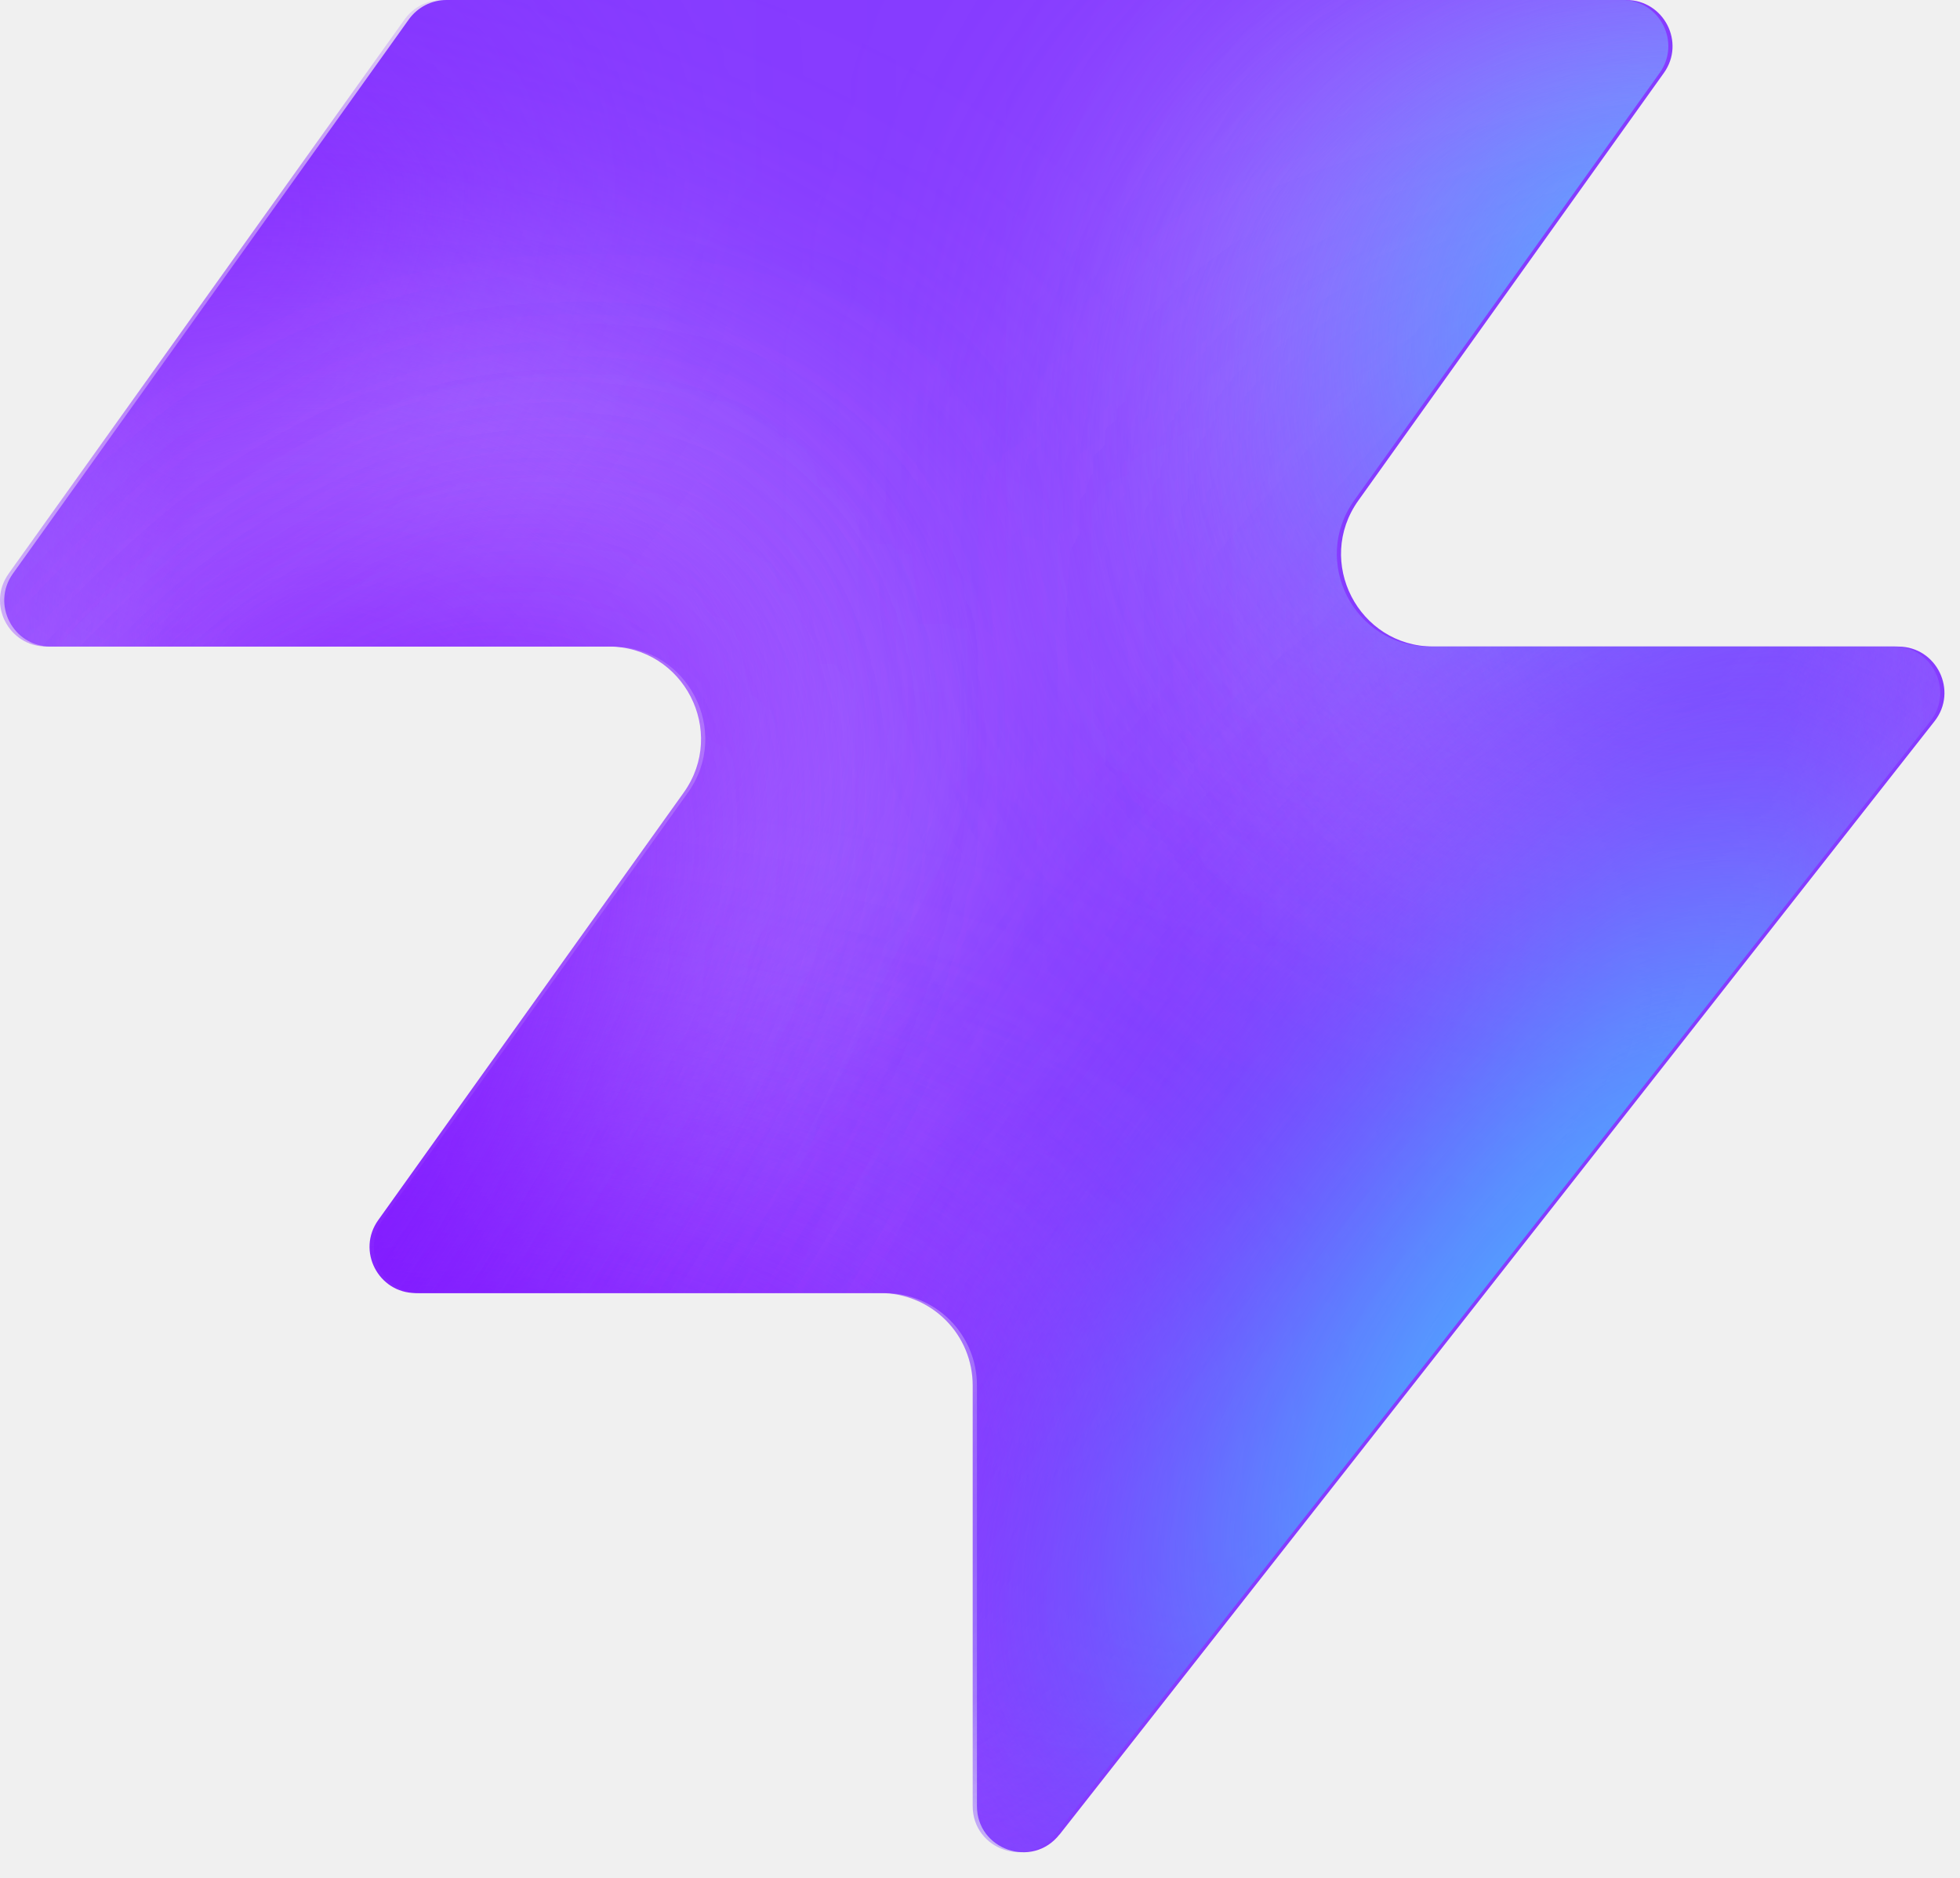
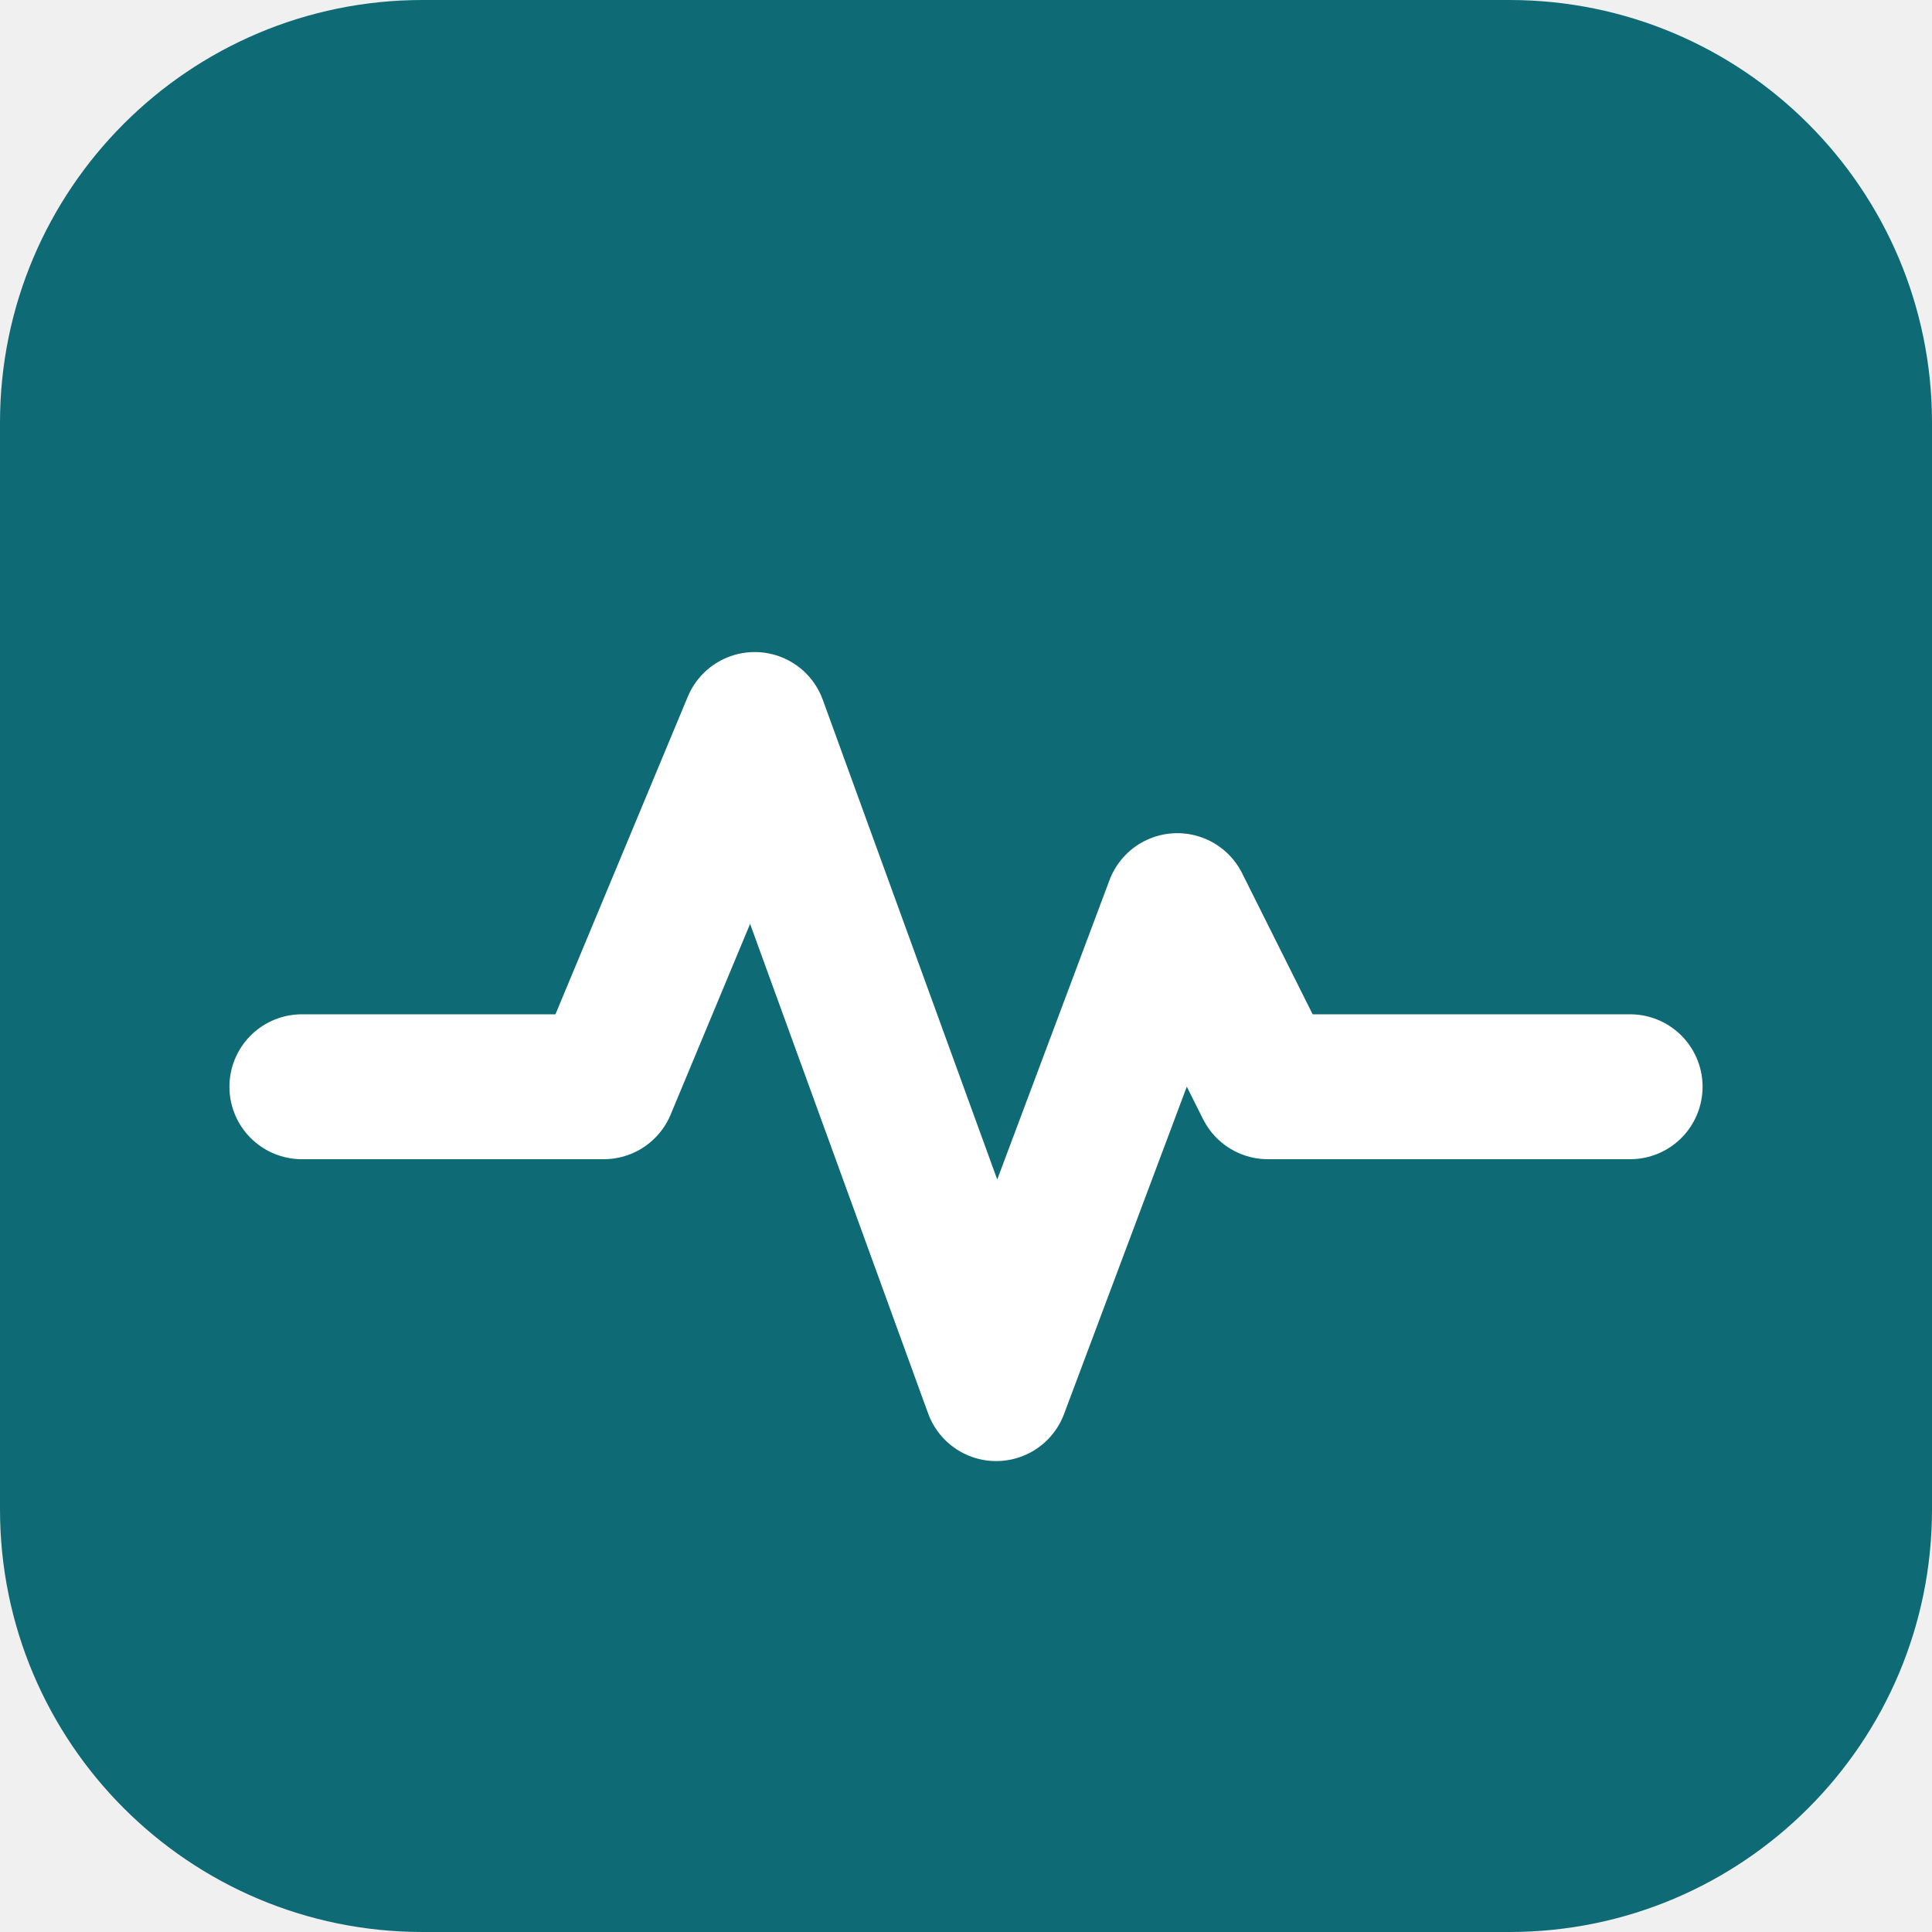
- <svg xmlns="http://www.w3.org/2000/svg" width="48" height="46" fill="none" viewBox="0 0 48 46">
-   <path fill="#863bff" d="M25.946 44.938c-.664.845-2.021.375-2.021-.698V33.937a2.26 2.26 0 0 0-2.262-2.262H10.287c-.92 0-1.456-1.04-.92-1.788l7.48-10.471c1.07-1.497 0-3.578-1.842-3.578H1.237c-.92 0-1.456-1.04-.92-1.788L10.013.474c.214-.297.556-.474.92-.474h28.894c.92 0 1.456 1.04.92 1.788l-7.48 10.471c-1.07 1.498 0 3.579 1.842 3.579h11.377c.943 0 1.473 1.088.89 1.83L25.947 44.94z" style="fill:#863bff;fill:color(display-p3 .525 .23 1);fill-opacity:1" />
-   <mask id="a" width="48" height="46" x="0" y="0" maskUnits="userSpaceOnUse" style="mask-type:alpha">
-     <path fill="#000" d="M25.842 44.938c-.664.844-2.021.375-2.021-.698V33.937a2.26 2.26 0 0 0-2.262-2.262H10.183c-.92 0-1.456-1.04-.92-1.788l7.48-10.471c1.07-1.498 0-3.579-1.842-3.579H1.133c-.92 0-1.456-1.04-.92-1.787L9.91.473c.214-.297.556-.474.92-.474h28.894c.92 0 1.456 1.04.92 1.788l-7.48 10.471c-1.07 1.498 0 3.578 1.842 3.578h11.377c.943 0 1.473 1.088.89 1.832L25.843 44.94z" style="fill:#000;fill-opacity:1" />
-   </mask>
-   <g mask="url(#a)">
-     <g filter="url(#b)">
-       <ellipse cx="5.508" cy="14.704" fill="#ede6ff" rx="5.508" ry="14.704" style="fill:#ede6ff;fill:color(display-p3 .927 .903 1);fill-opacity:1" transform="matrix(.00324 1 1 -.00324 -4.47 31.516)" />
-     </g>
-     <g filter="url(#c)">
-       <ellipse cx="10.399" cy="29.851" fill="#ede6ff" rx="10.399" ry="29.851" style="fill:#ede6ff;fill:color(display-p3 .927 .903 1);fill-opacity:1" transform="matrix(.00324 1 1 -.00324 -39.328 7.883)" />
-     </g>
-     <g filter="url(#d)">
-       <ellipse cx="5.508" cy="30.487" fill="#7e14ff" rx="5.508" ry="30.487" style="fill:#7e14ff;fill:color(display-p3 .492 .077 1);fill-opacity:1" transform="rotate(89.814 -25.913 -14.639)scale(1 -1)" />
-     </g>
-     <g filter="url(#e)">
-       <ellipse cx="5.508" cy="30.599" fill="#7e14ff" rx="5.508" ry="30.599" style="fill:#7e14ff;fill:color(display-p3 .492 .077 1);fill-opacity:1" transform="rotate(89.814 -32.644 -3.334)scale(1 -1)" />
-     </g>
-     <g filter="url(#f)">
-       <ellipse cx="5.508" cy="30.599" fill="#7e14ff" rx="5.508" ry="30.599" style="fill:#7e14ff;fill:color(display-p3 .492 .077 1);fill-opacity:1" transform="matrix(.00324 1 1 -.00324 -34.34 30.47)" />
-     </g>
-     <g filter="url(#g)">
-       <ellipse cx="14.072" cy="22.078" fill="#ede6ff" rx="14.072" ry="22.078" style="fill:#ede6ff;fill:color(display-p3 .927 .903 1);fill-opacity:1" transform="rotate(93.35 24.506 48.493)scale(-1 1)" />
-     </g>
-     <g filter="url(#h)">
-       <ellipse cx="3.47" cy="21.501" fill="#7e14ff" rx="3.47" ry="21.501" style="fill:#7e14ff;fill:color(display-p3 .492 .077 1);fill-opacity:1" transform="rotate(89.009 28.708 47.59)scale(-1 1)" />
-     </g>
-     <g filter="url(#i)">
-       <ellipse cx="3.47" cy="21.501" fill="#7e14ff" rx="3.47" ry="21.501" style="fill:#7e14ff;fill:color(display-p3 .492 .077 1);fill-opacity:1" transform="rotate(89.009 28.708 47.59)scale(-1 1)" />
-     </g>
-     <g filter="url(#j)">
-       <ellipse cx=".387" cy="8.972" fill="#7e14ff" rx="4.407" ry="29.108" style="fill:#7e14ff;fill:color(display-p3 .492 .077 1);fill-opacity:1" transform="rotate(39.51 .387 8.972)" />
-     </g>
-     <g filter="url(#k)">
-       <ellipse cx="47.523" cy="-6.092" fill="#7e14ff" rx="4.407" ry="29.108" style="fill:#7e14ff;fill:color(display-p3 .492 .077 1);fill-opacity:1" transform="rotate(37.892 47.523 -6.092)" />
-     </g>
-     <g filter="url(#l)">
-       <ellipse cx="41.412" cy="6.333" fill="#47bfff" rx="5.971" ry="9.665" style="fill:#47bfff;fill:color(display-p3 .28 .748 1);fill-opacity:1" transform="rotate(37.892 41.412 6.333)" />
-     </g>
-     <g filter="url(#m)">
-       <ellipse cx="-1.879" cy="38.332" fill="#7e14ff" rx="4.407" ry="29.108" style="fill:#7e14ff;fill:color(display-p3 .492 .077 1);fill-opacity:1" transform="rotate(37.892 -1.88 38.332)" />
-     </g>
-     <g filter="url(#n)">
-       <ellipse cx="-1.879" cy="38.332" fill="#7e14ff" rx="4.407" ry="29.108" style="fill:#7e14ff;fill:color(display-p3 .492 .077 1);fill-opacity:1" transform="rotate(37.892 -1.88 38.332)" />
-     </g>
-     <g filter="url(#o)">
-       <ellipse cx="35.651" cy="29.907" fill="#7e14ff" rx="4.407" ry="29.108" style="fill:#7e14ff;fill:color(display-p3 .492 .077 1);fill-opacity:1" transform="rotate(37.892 35.651 29.907)" />
-     </g>
-     <g filter="url(#p)">
-       <ellipse cx="38.418" cy="32.4" fill="#47bfff" rx="5.971" ry="15.297" style="fill:#47bfff;fill:color(display-p3 .28 .748 1);fill-opacity:1" transform="rotate(37.892 38.418 32.4)" />
-     </g>
-   </g>
-   <defs>
-     <filter id="b" width="60.045" height="41.654" x="-19.77" y="16.149" color-interpolation-filters="sRGB" filterUnits="userSpaceOnUse">
-       <feFlood flood-opacity="0" result="BackgroundImageFix" />
-       <feBlend in="SourceGraphic" in2="BackgroundImageFix" result="shape" />
-       <feGaussianBlur result="effect1_foregroundBlur_2002_17158" stdDeviation="7.659" />
-     </filter>
-     <filter id="c" width="90.34" height="51.437" x="-54.613" y="-7.533" color-interpolation-filters="sRGB" filterUnits="userSpaceOnUse">
-       <feFlood flood-opacity="0" result="BackgroundImageFix" />
-       <feBlend in="SourceGraphic" in2="BackgroundImageFix" result="shape" />
-       <feGaussianBlur result="effect1_foregroundBlur_2002_17158" stdDeviation="7.659" />
-     </filter>
-     <filter id="d" width="79.355" height="29.4" x="-49.64" y="2.03" color-interpolation-filters="sRGB" filterUnits="userSpaceOnUse">
-       <feFlood flood-opacity="0" result="BackgroundImageFix" />
-       <feBlend in="SourceGraphic" in2="BackgroundImageFix" result="shape" />
-       <feGaussianBlur result="effect1_foregroundBlur_2002_17158" stdDeviation="4.596" />
-     </filter>
-     <filter id="e" width="79.579" height="29.4" x="-45.045" y="20.029" color-interpolation-filters="sRGB" filterUnits="userSpaceOnUse">
-       <feFlood flood-opacity="0" result="BackgroundImageFix" />
-       <feBlend in="SourceGraphic" in2="BackgroundImageFix" result="shape" />
-       <feGaussianBlur result="effect1_foregroundBlur_2002_17158" stdDeviation="4.596" />
-     </filter>
-     <filter id="f" width="79.579" height="29.4" x="-43.513" y="21.178" color-interpolation-filters="sRGB" filterUnits="userSpaceOnUse">
-       <feFlood flood-opacity="0" result="BackgroundImageFix" />
-       <feBlend in="SourceGraphic" in2="BackgroundImageFix" result="shape" />
-       <feGaussianBlur result="effect1_foregroundBlur_2002_17158" stdDeviation="4.596" />
-     </filter>
-     <filter id="g" width="74.749" height="58.852" x="15.756" y="-17.901" color-interpolation-filters="sRGB" filterUnits="userSpaceOnUse">
-       <feFlood flood-opacity="0" result="BackgroundImageFix" />
-       <feBlend in="SourceGraphic" in2="BackgroundImageFix" result="shape" />
-       <feGaussianBlur result="effect1_foregroundBlur_2002_17158" stdDeviation="7.659" />
-     </filter>
-     <filter id="h" width="61.377" height="25.362" x="23.548" y="2.284" color-interpolation-filters="sRGB" filterUnits="userSpaceOnUse">
-       <feFlood flood-opacity="0" result="BackgroundImageFix" />
-       <feBlend in="SourceGraphic" in2="BackgroundImageFix" result="shape" />
-       <feGaussianBlur result="effect1_foregroundBlur_2002_17158" stdDeviation="4.596" />
-     </filter>
-     <filter id="i" width="61.377" height="25.362" x="23.548" y="2.284" color-interpolation-filters="sRGB" filterUnits="userSpaceOnUse">
-       <feFlood flood-opacity="0" result="BackgroundImageFix" />
-       <feBlend in="SourceGraphic" in2="BackgroundImageFix" result="shape" />
-       <feGaussianBlur result="effect1_foregroundBlur_2002_17158" stdDeviation="4.596" />
-     </filter>
-     <filter id="j" width="56.045" height="63.649" x="-27.636" y="-22.853" color-interpolation-filters="sRGB" filterUnits="userSpaceOnUse">
-       <feFlood flood-opacity="0" result="BackgroundImageFix" />
-       <feBlend in="SourceGraphic" in2="BackgroundImageFix" result="shape" />
-       <feGaussianBlur result="effect1_foregroundBlur_2002_17158" stdDeviation="4.596" />
-     </filter>
-     <filter id="k" width="54.814" height="64.646" x="20.116" y="-38.415" color-interpolation-filters="sRGB" filterUnits="userSpaceOnUse">
-       <feFlood flood-opacity="0" result="BackgroundImageFix" />
-       <feBlend in="SourceGraphic" in2="BackgroundImageFix" result="shape" />
-       <feGaussianBlur result="effect1_foregroundBlur_2002_17158" stdDeviation="4.596" />
-     </filter>
-     <filter id="l" width="33.541" height="35.313" x="24.641" y="-11.323" color-interpolation-filters="sRGB" filterUnits="userSpaceOnUse">
-       <feFlood flood-opacity="0" result="BackgroundImageFix" />
-       <feBlend in="SourceGraphic" in2="BackgroundImageFix" result="shape" />
-       <feGaussianBlur result="effect1_foregroundBlur_2002_17158" stdDeviation="4.596" />
-     </filter>
-     <filter id="m" width="54.814" height="64.646" x="-29.286" y="6.009" color-interpolation-filters="sRGB" filterUnits="userSpaceOnUse">
-       <feFlood flood-opacity="0" result="BackgroundImageFix" />
-       <feBlend in="SourceGraphic" in2="BackgroundImageFix" result="shape" />
-       <feGaussianBlur result="effect1_foregroundBlur_2002_17158" stdDeviation="4.596" />
-     </filter>
-     <filter id="n" width="54.814" height="64.646" x="-29.286" y="6.009" color-interpolation-filters="sRGB" filterUnits="userSpaceOnUse">
-       <feFlood flood-opacity="0" result="BackgroundImageFix" />
-       <feBlend in="SourceGraphic" in2="BackgroundImageFix" result="shape" />
-       <feGaussianBlur result="effect1_foregroundBlur_2002_17158" stdDeviation="4.596" />
-     </filter>
-     <filter id="o" width="54.814" height="64.646" x="8.244" y="-2.416" color-interpolation-filters="sRGB" filterUnits="userSpaceOnUse">
-       <feFlood flood-opacity="0" result="BackgroundImageFix" />
-       <feBlend in="SourceGraphic" in2="BackgroundImageFix" result="shape" />
-       <feGaussianBlur result="effect1_foregroundBlur_2002_17158" stdDeviation="4.596" />
-     </filter>
-     <filter id="p" width="39.409" height="43.623" x="18.713" y="10.588" color-interpolation-filters="sRGB" filterUnits="userSpaceOnUse">
-       <feFlood flood-opacity="0" result="BackgroundImageFix" />
-       <feBlend in="SourceGraphic" in2="BackgroundImageFix" result="shape" />
-       <feGaussianBlur result="effect1_foregroundBlur_2002_17158" stdDeviation="4.596" />
-     </filter>
-   </defs>
+ <svg xmlns="http://www.w3.org/2000/svg" viewBox="0 0 32 32">
+   <rect width="32" height="32" rx="7" fill="#0e6b75" />
+   <path d="M5 18h5l2.5-6 4 11 3-8 1.5 3H27" fill="none" stroke="#fff" stroke-width="2.4" stroke-linecap="round" stroke-linejoin="round" />
</svg>
